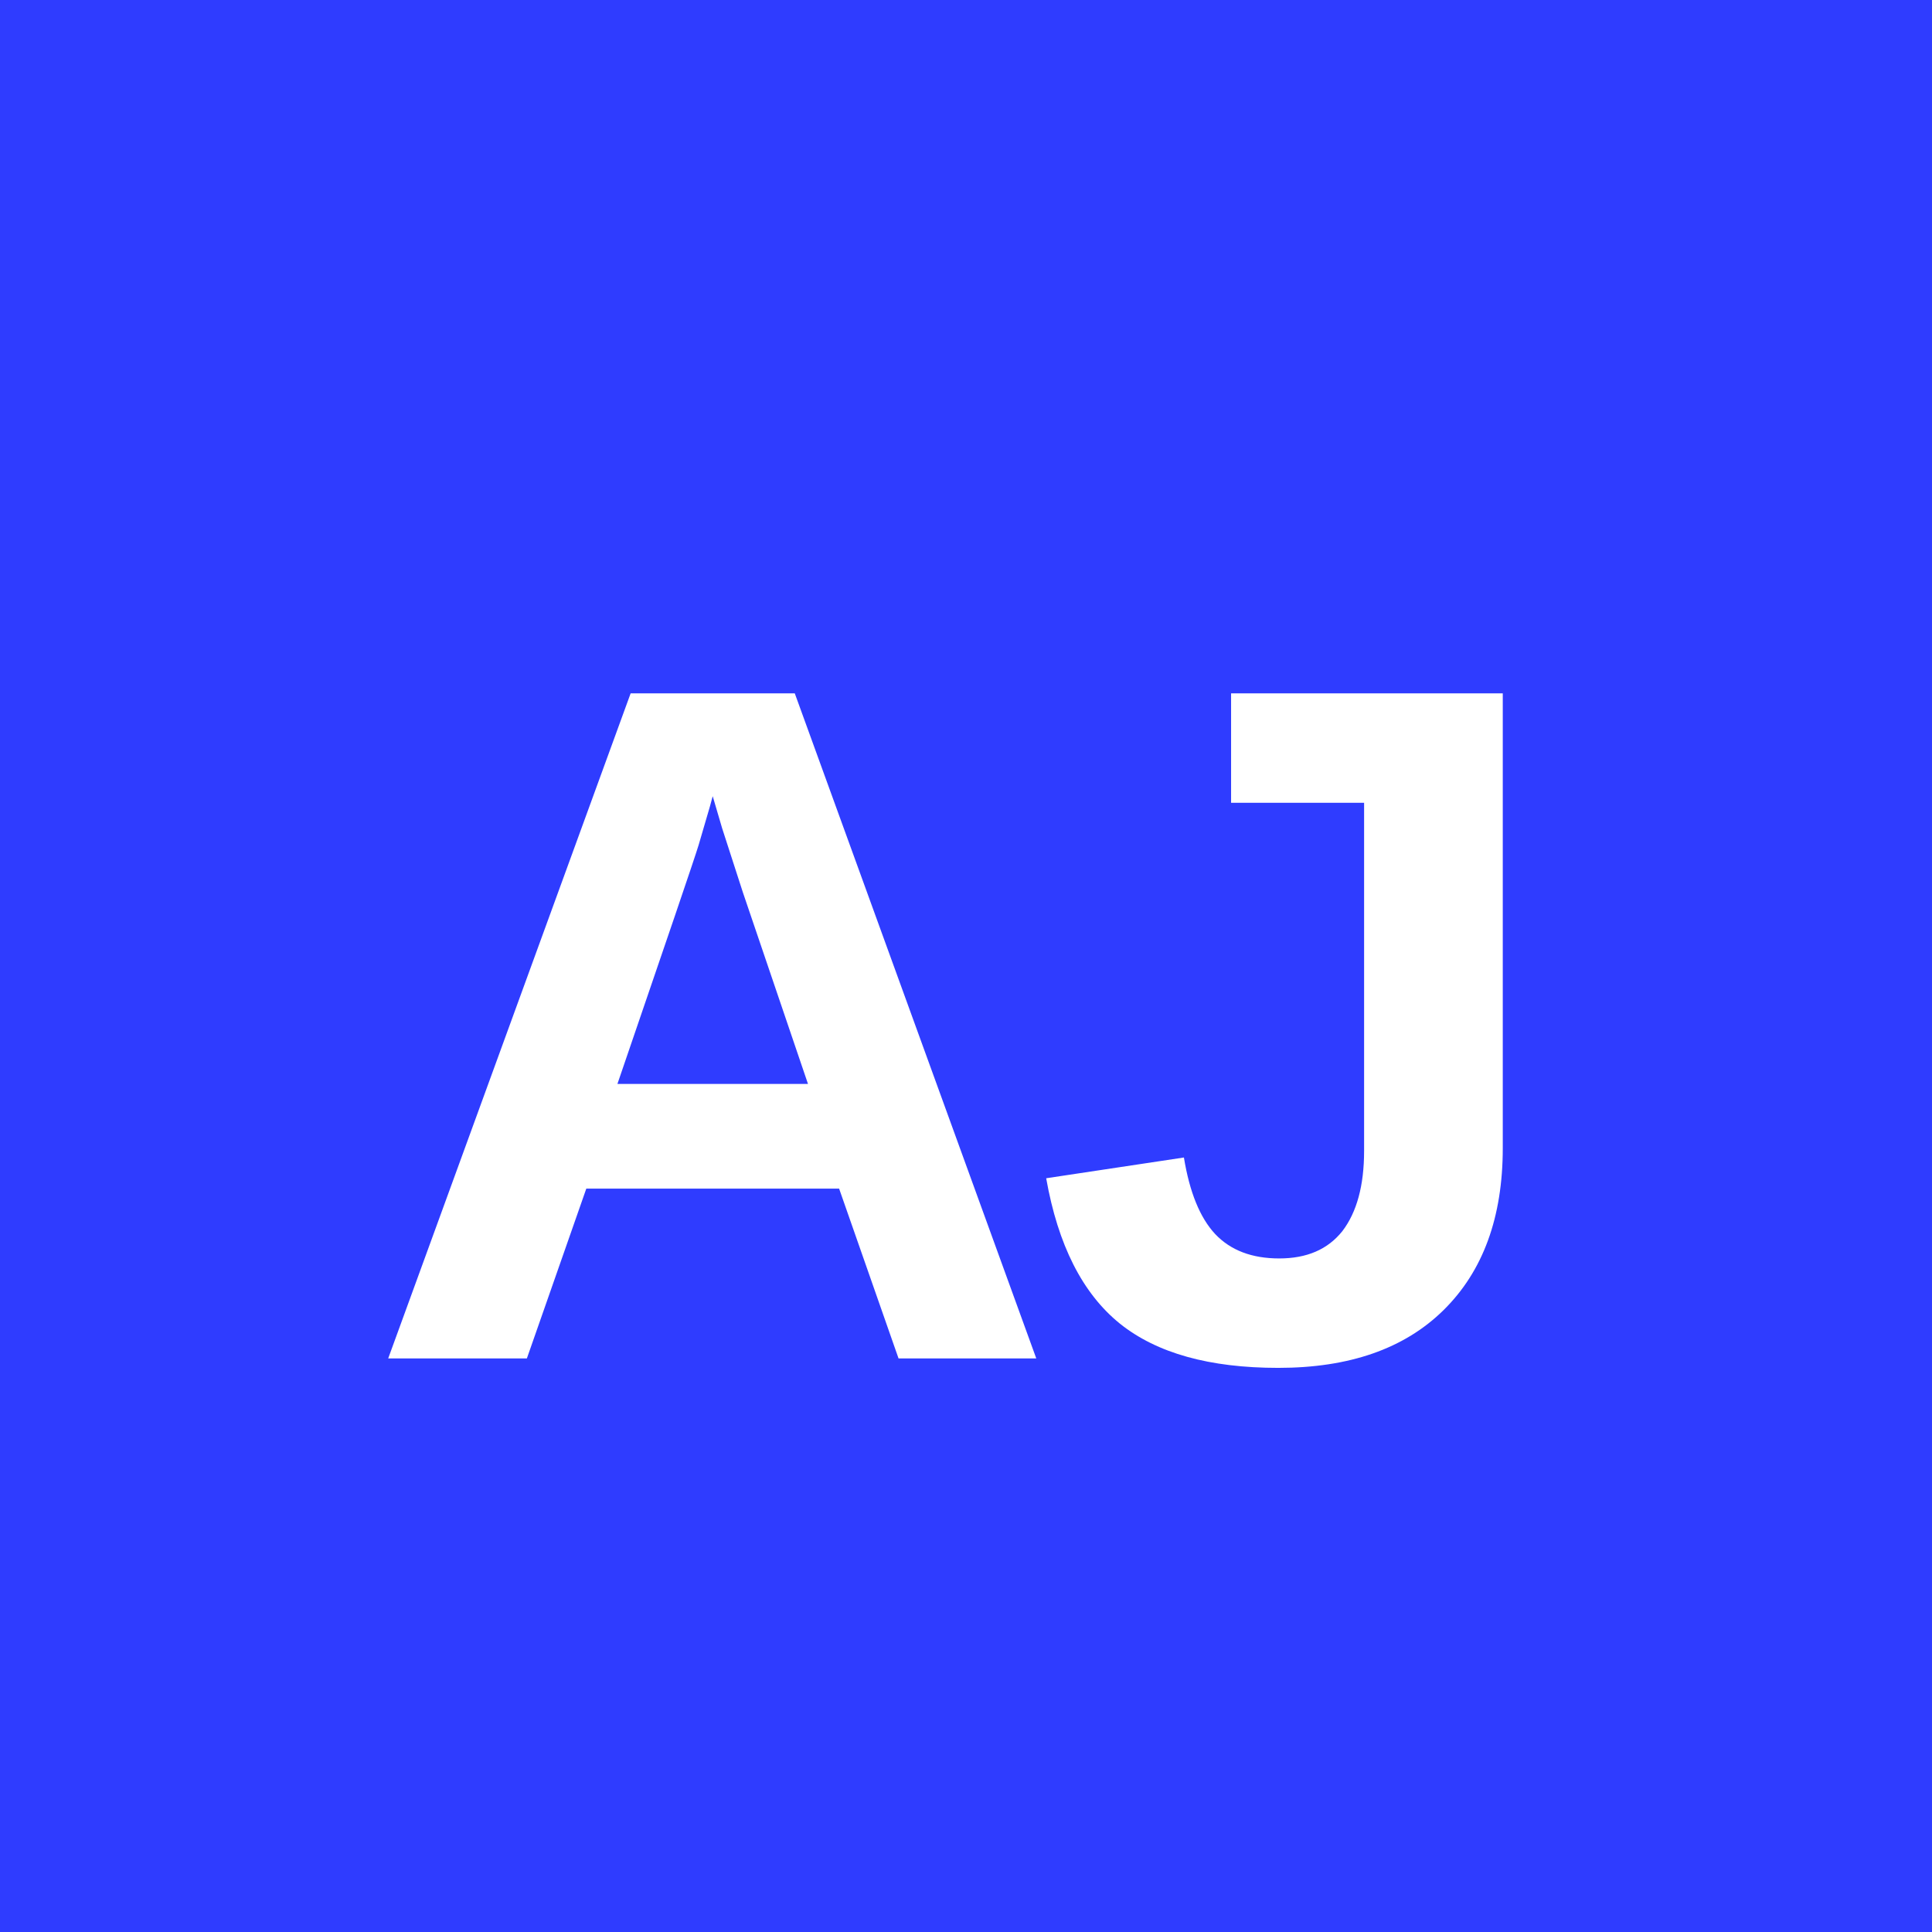
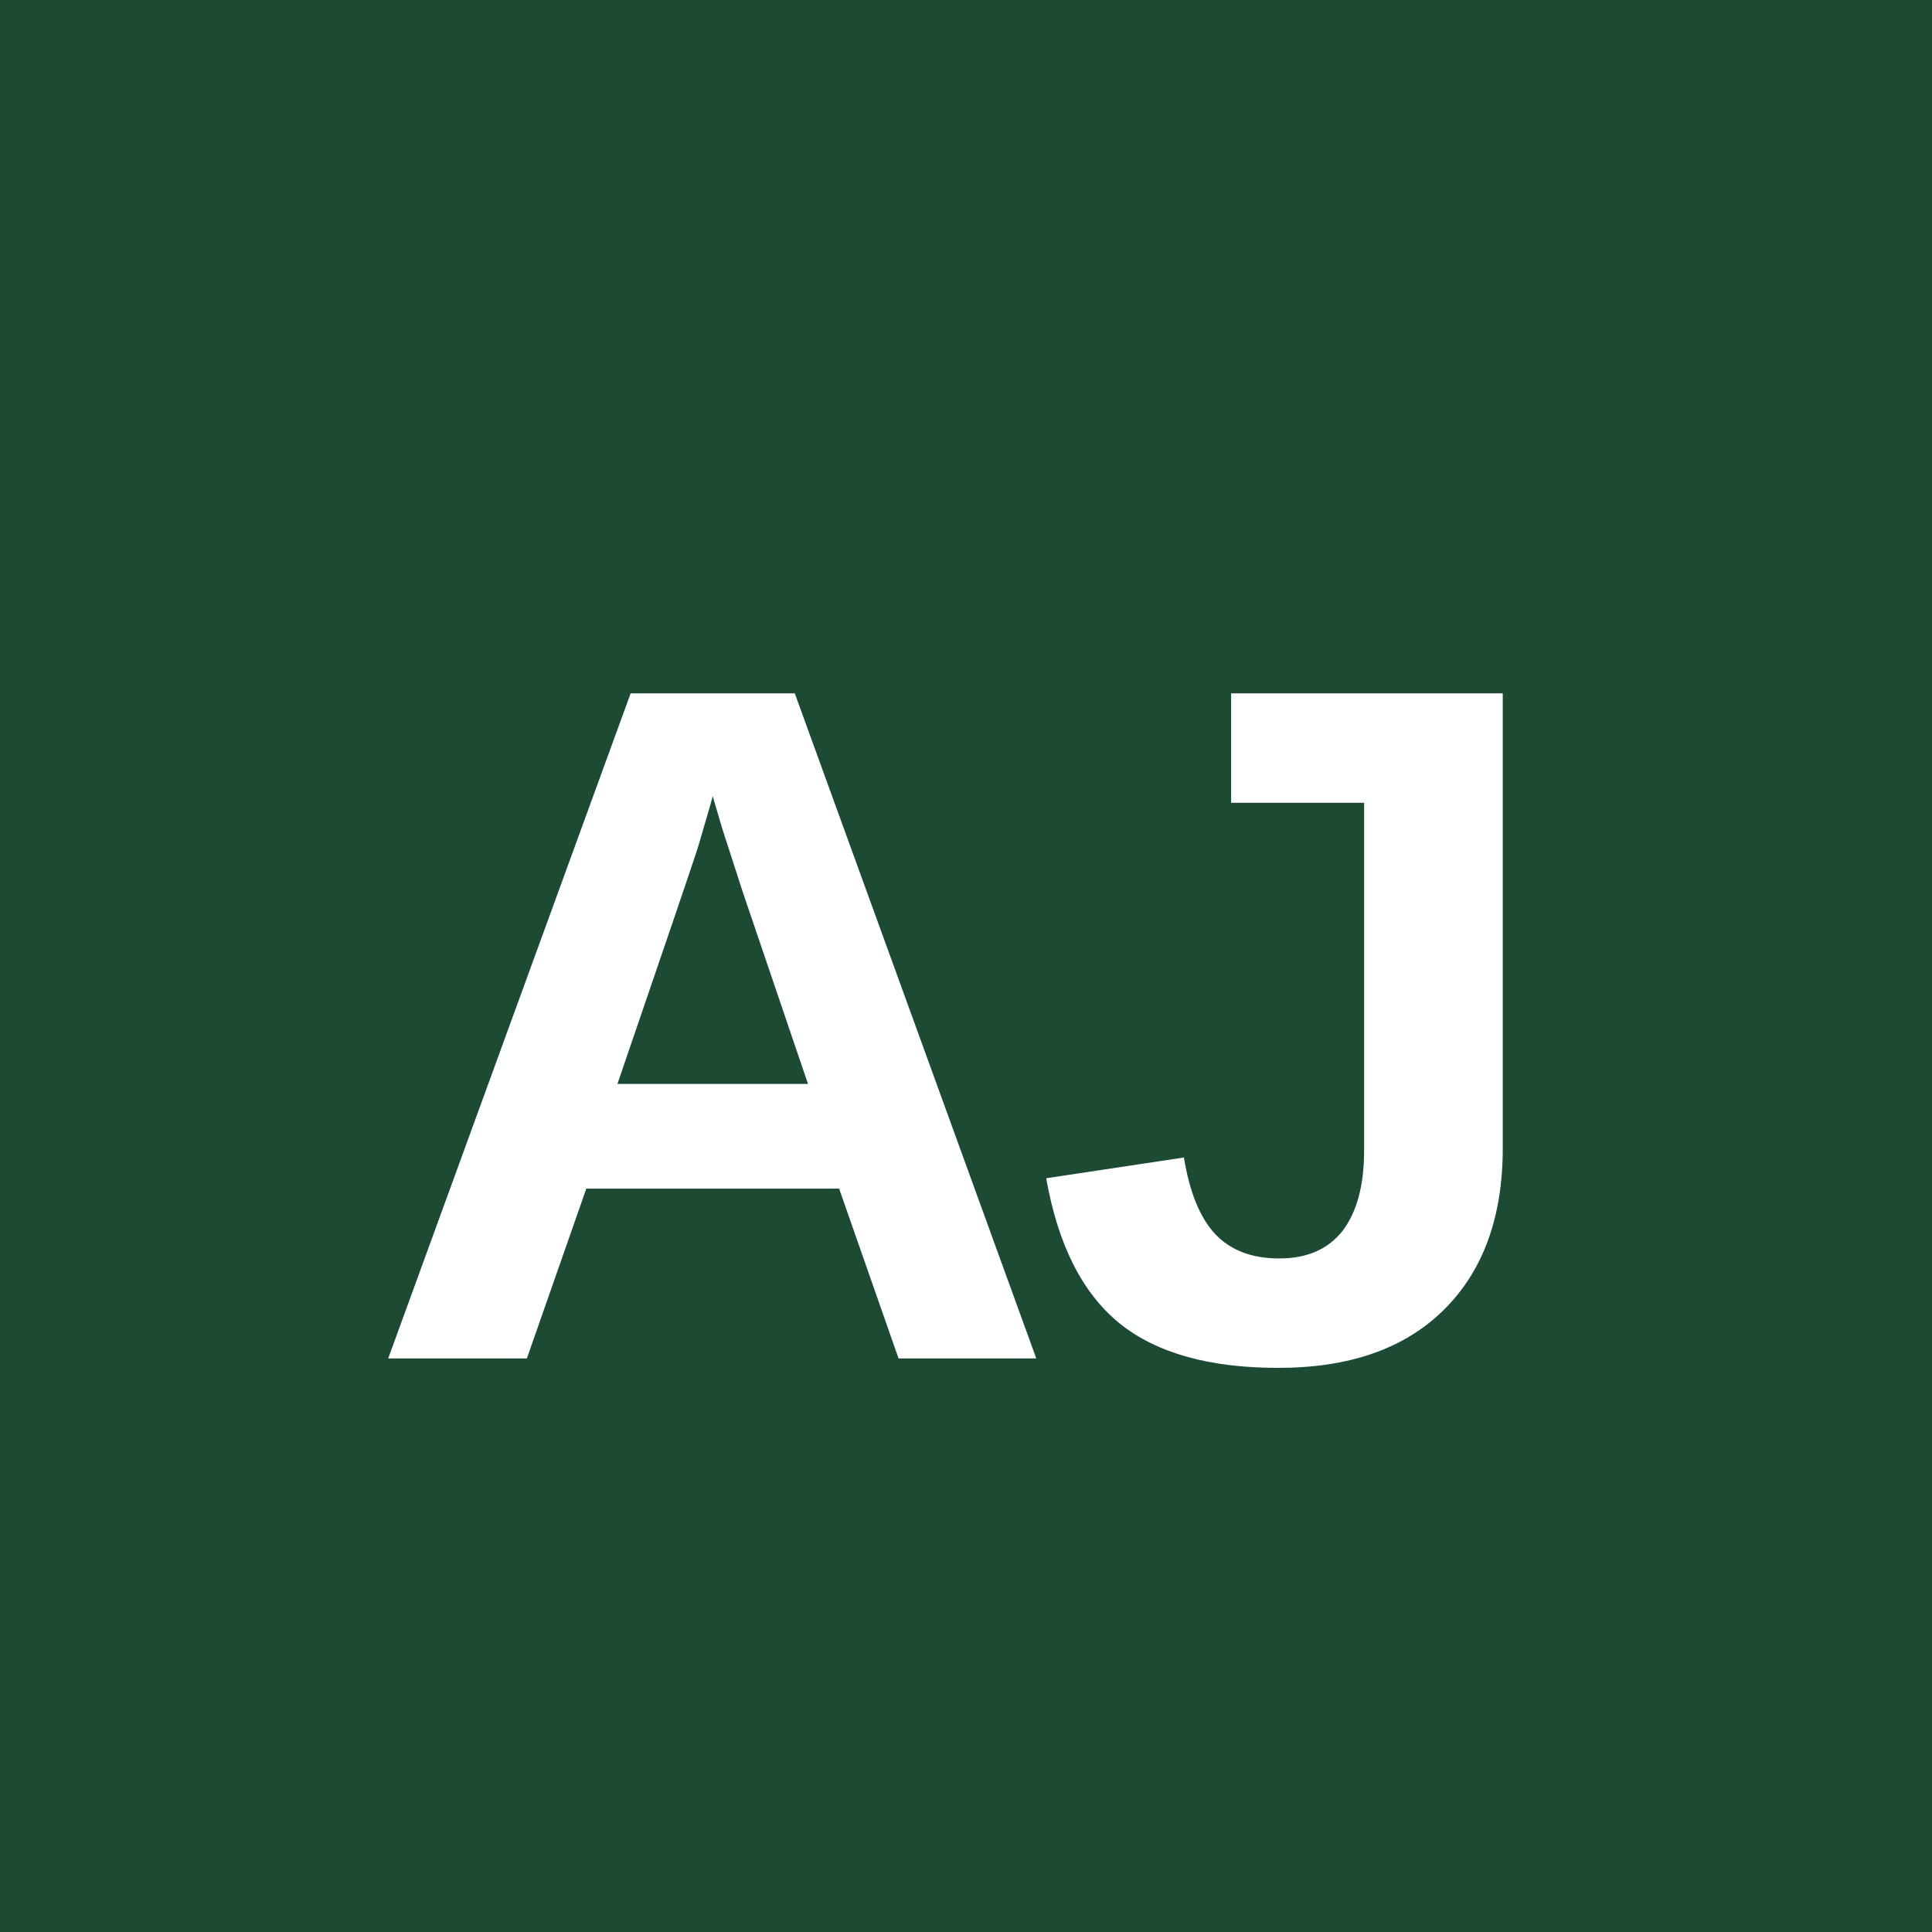
<svg xmlns="http://www.w3.org/2000/svg" viewBox="0 0 32 32">
-   <rect width="32" height="32" fill="#2f3cff" />
+   <rect width="32" height="32" fill="#1d4a32" />
  <text x="16" y="22.5" text-anchor="middle" font-family="Arial, Helvetica, sans-serif" font-weight="900" font-size="16" fill="#fff" letter-spacing="-0.5">AJ</text>
</svg>
